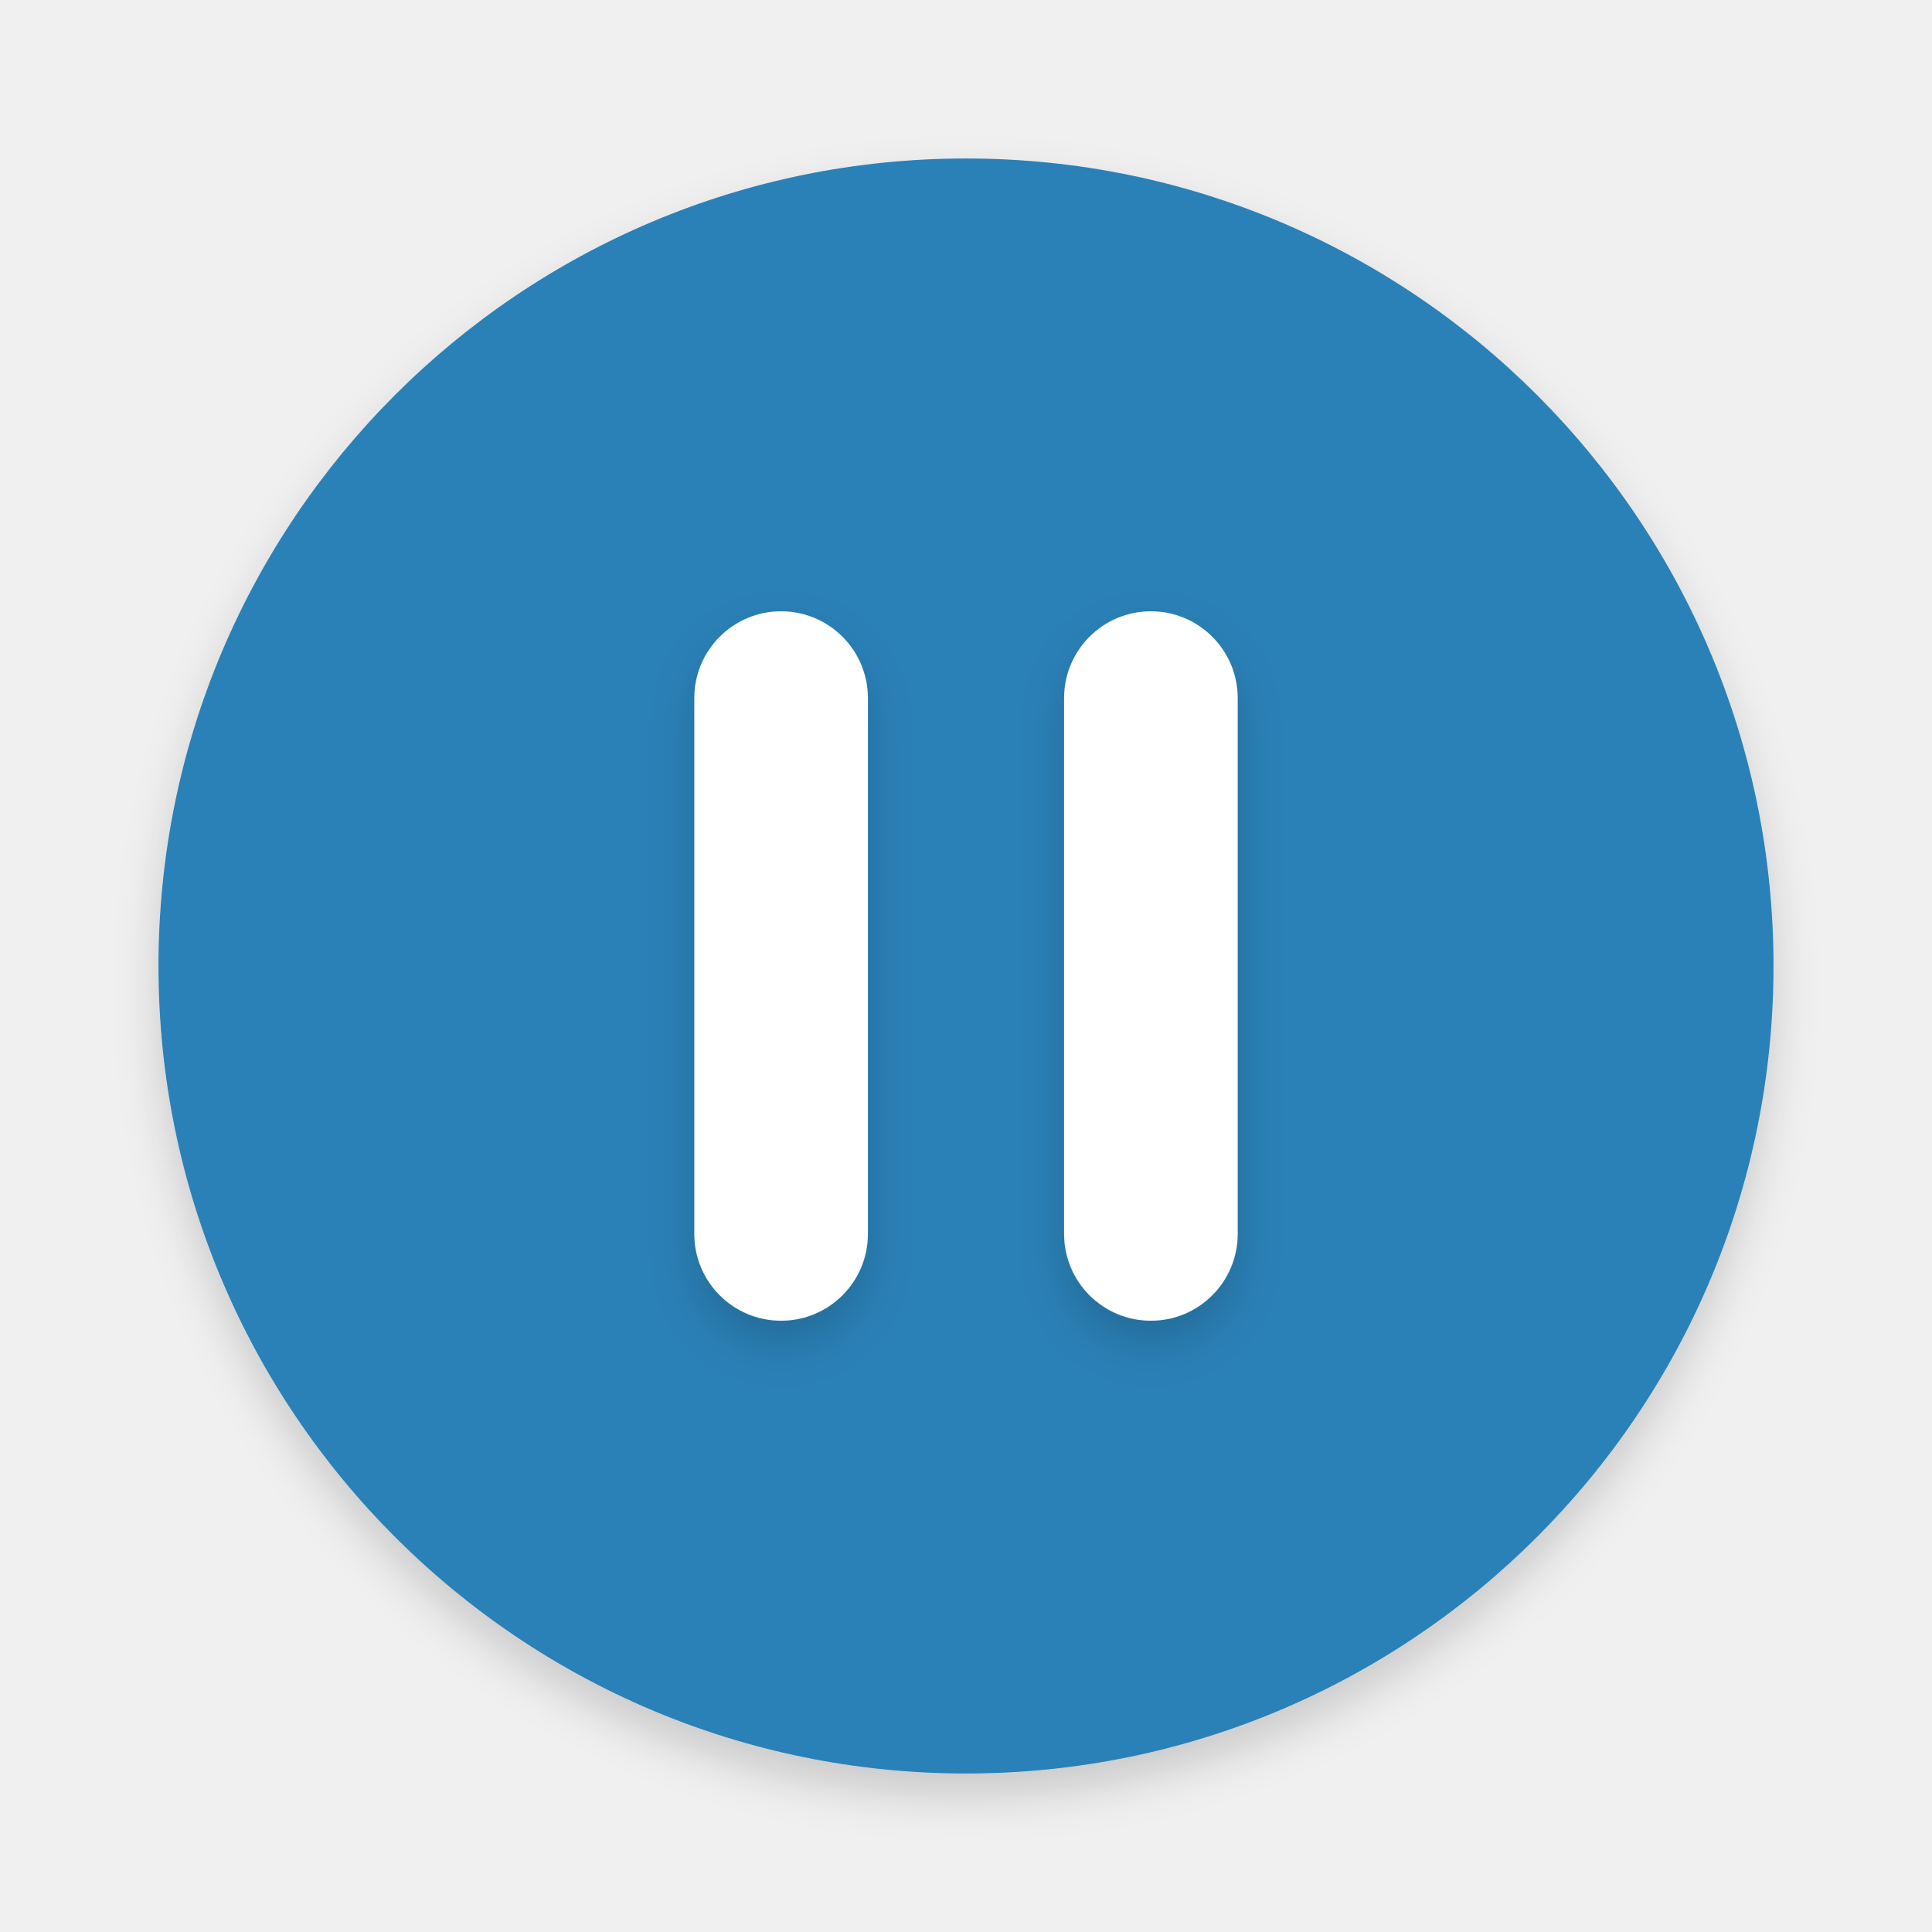
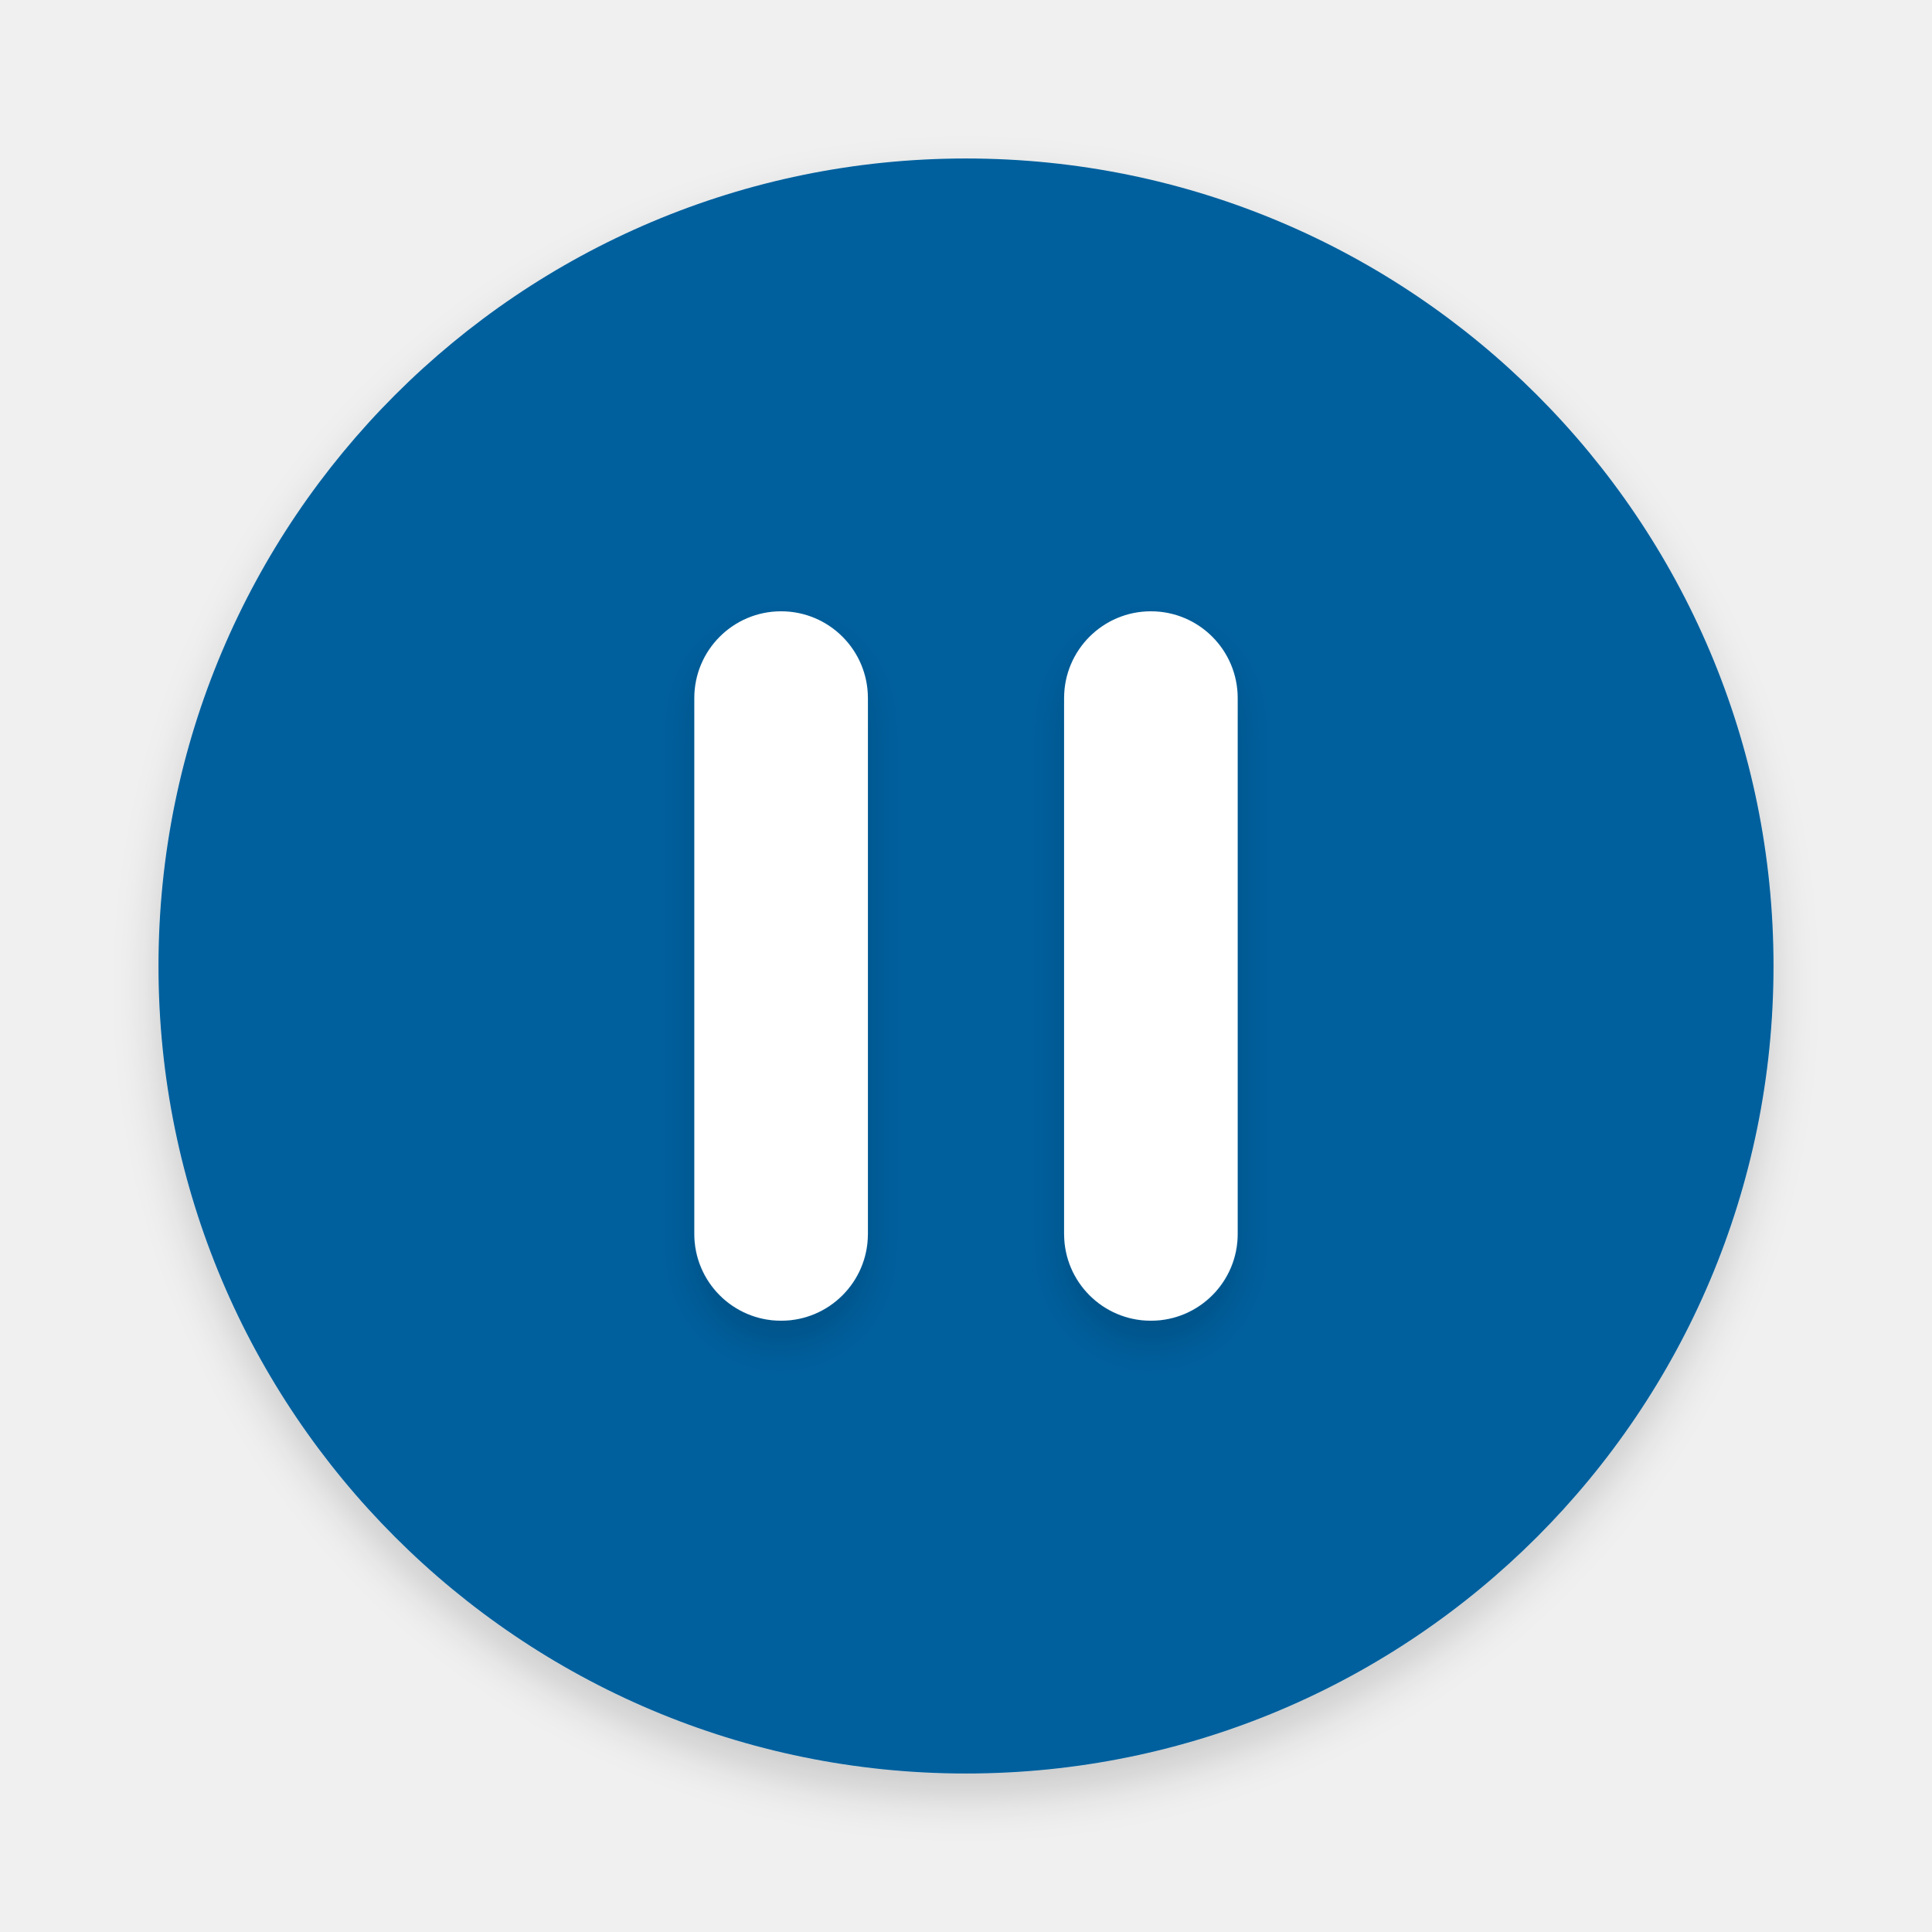
<svg xmlns="http://www.w3.org/2000/svg" width="256" height="256" viewBox="0 0 256 256">
  <defs>
-     <style>.a{clip-path:url(#h);}.b{fill:#2b81b7;}.c{fill:#fff;}.d{filter:url(#e);}.e{filter:url(#c);}.f{filter:url(#a);}</style>
+     <style>.a{clip-path:url(#h);}.b{fill:#00619e;}.c{fill:#fff;}.d{filter:url(#e);}.e{filter:url(#c);}.f{filter:url(#a);}</style>
    <filter id="a" x="12" y="15" width="232" height="232" filterUnits="userSpaceOnUse">
      <feOffset dy="3" input="SourceAlpha" />
      <feGaussianBlur stdDeviation="3" result="b" />
      <feFlood flood-opacity="0.161" />
      <feComposite operator="in" in2="b" />
      <feComposite in="SourceGraphic" />
    </filter>
    <filter id="c" x="83" y="75" width="41" height="112" filterUnits="userSpaceOnUse">
      <feOffset dy="3" input="SourceAlpha" />
      <feGaussianBlur stdDeviation="3" result="d" />
      <feFlood flood-opacity="0.161" />
      <feComposite operator="in" in2="d" />
      <feComposite in="SourceGraphic" />
    </filter>
    <filter id="e" x="132" y="75" width="41" height="112" filterUnits="userSpaceOnUse">
      <feOffset dy="3" input="SourceAlpha" />
      <feGaussianBlur stdDeviation="3" result="f" />
      <feFlood flood-opacity="0.161" />
      <feComposite operator="in" in2="f" />
      <feComposite in="SourceGraphic" />
    </filter>
    <clipPath id="h">
      <rect width="256" height="256" />
    </clipPath>
  </defs>
  <g id="g" class="a">
    <g class="f" transform="matrix(1, 0, 0, 1, 0, 0)">
      <rect class="b" width="214" height="214" rx="107" transform="translate(21 21)" />
    </g>
    <g class="e" transform="matrix(1, 0, 0, 1, 0, 0)">
      <rect class="c" width="23" height="94" rx="11.5" transform="translate(92 81)" />
    </g>
    <g class="d" transform="matrix(1, 0, 0, 1, 0, 0)">
      <rect class="c" width="23" height="94" rx="11.5" transform="translate(141 81)" />
    </g>
  </g>
</svg>
